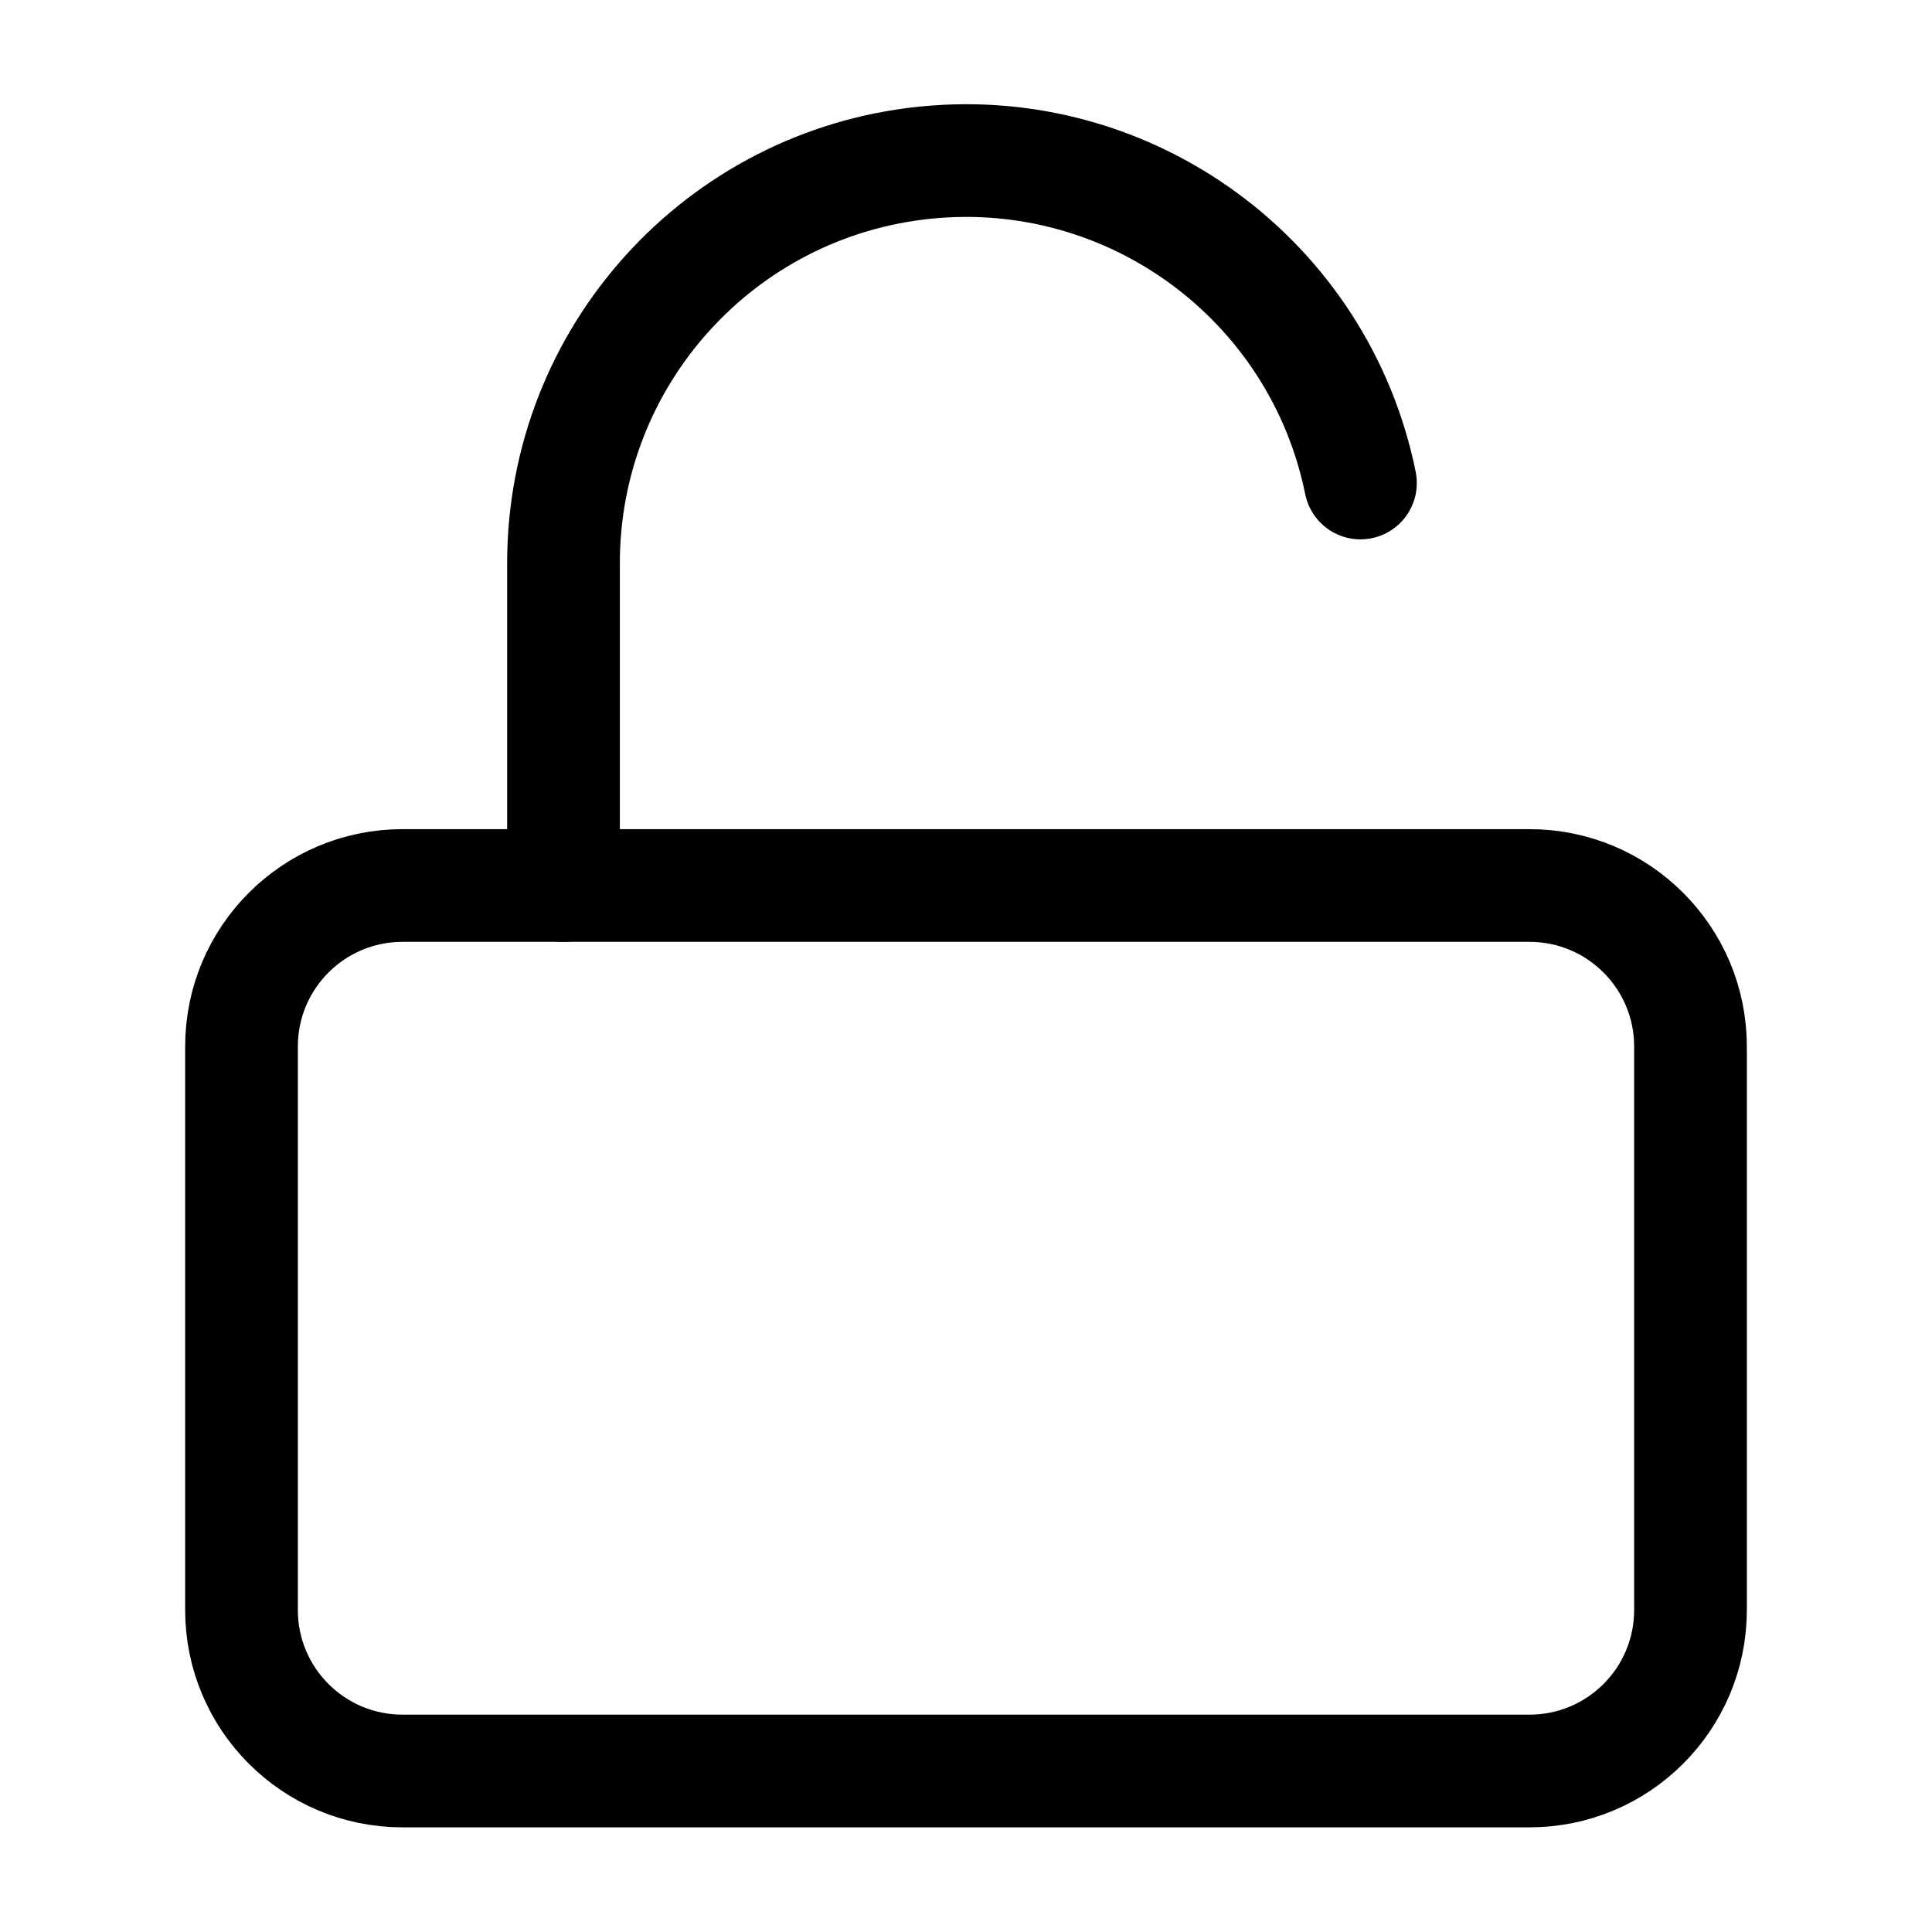
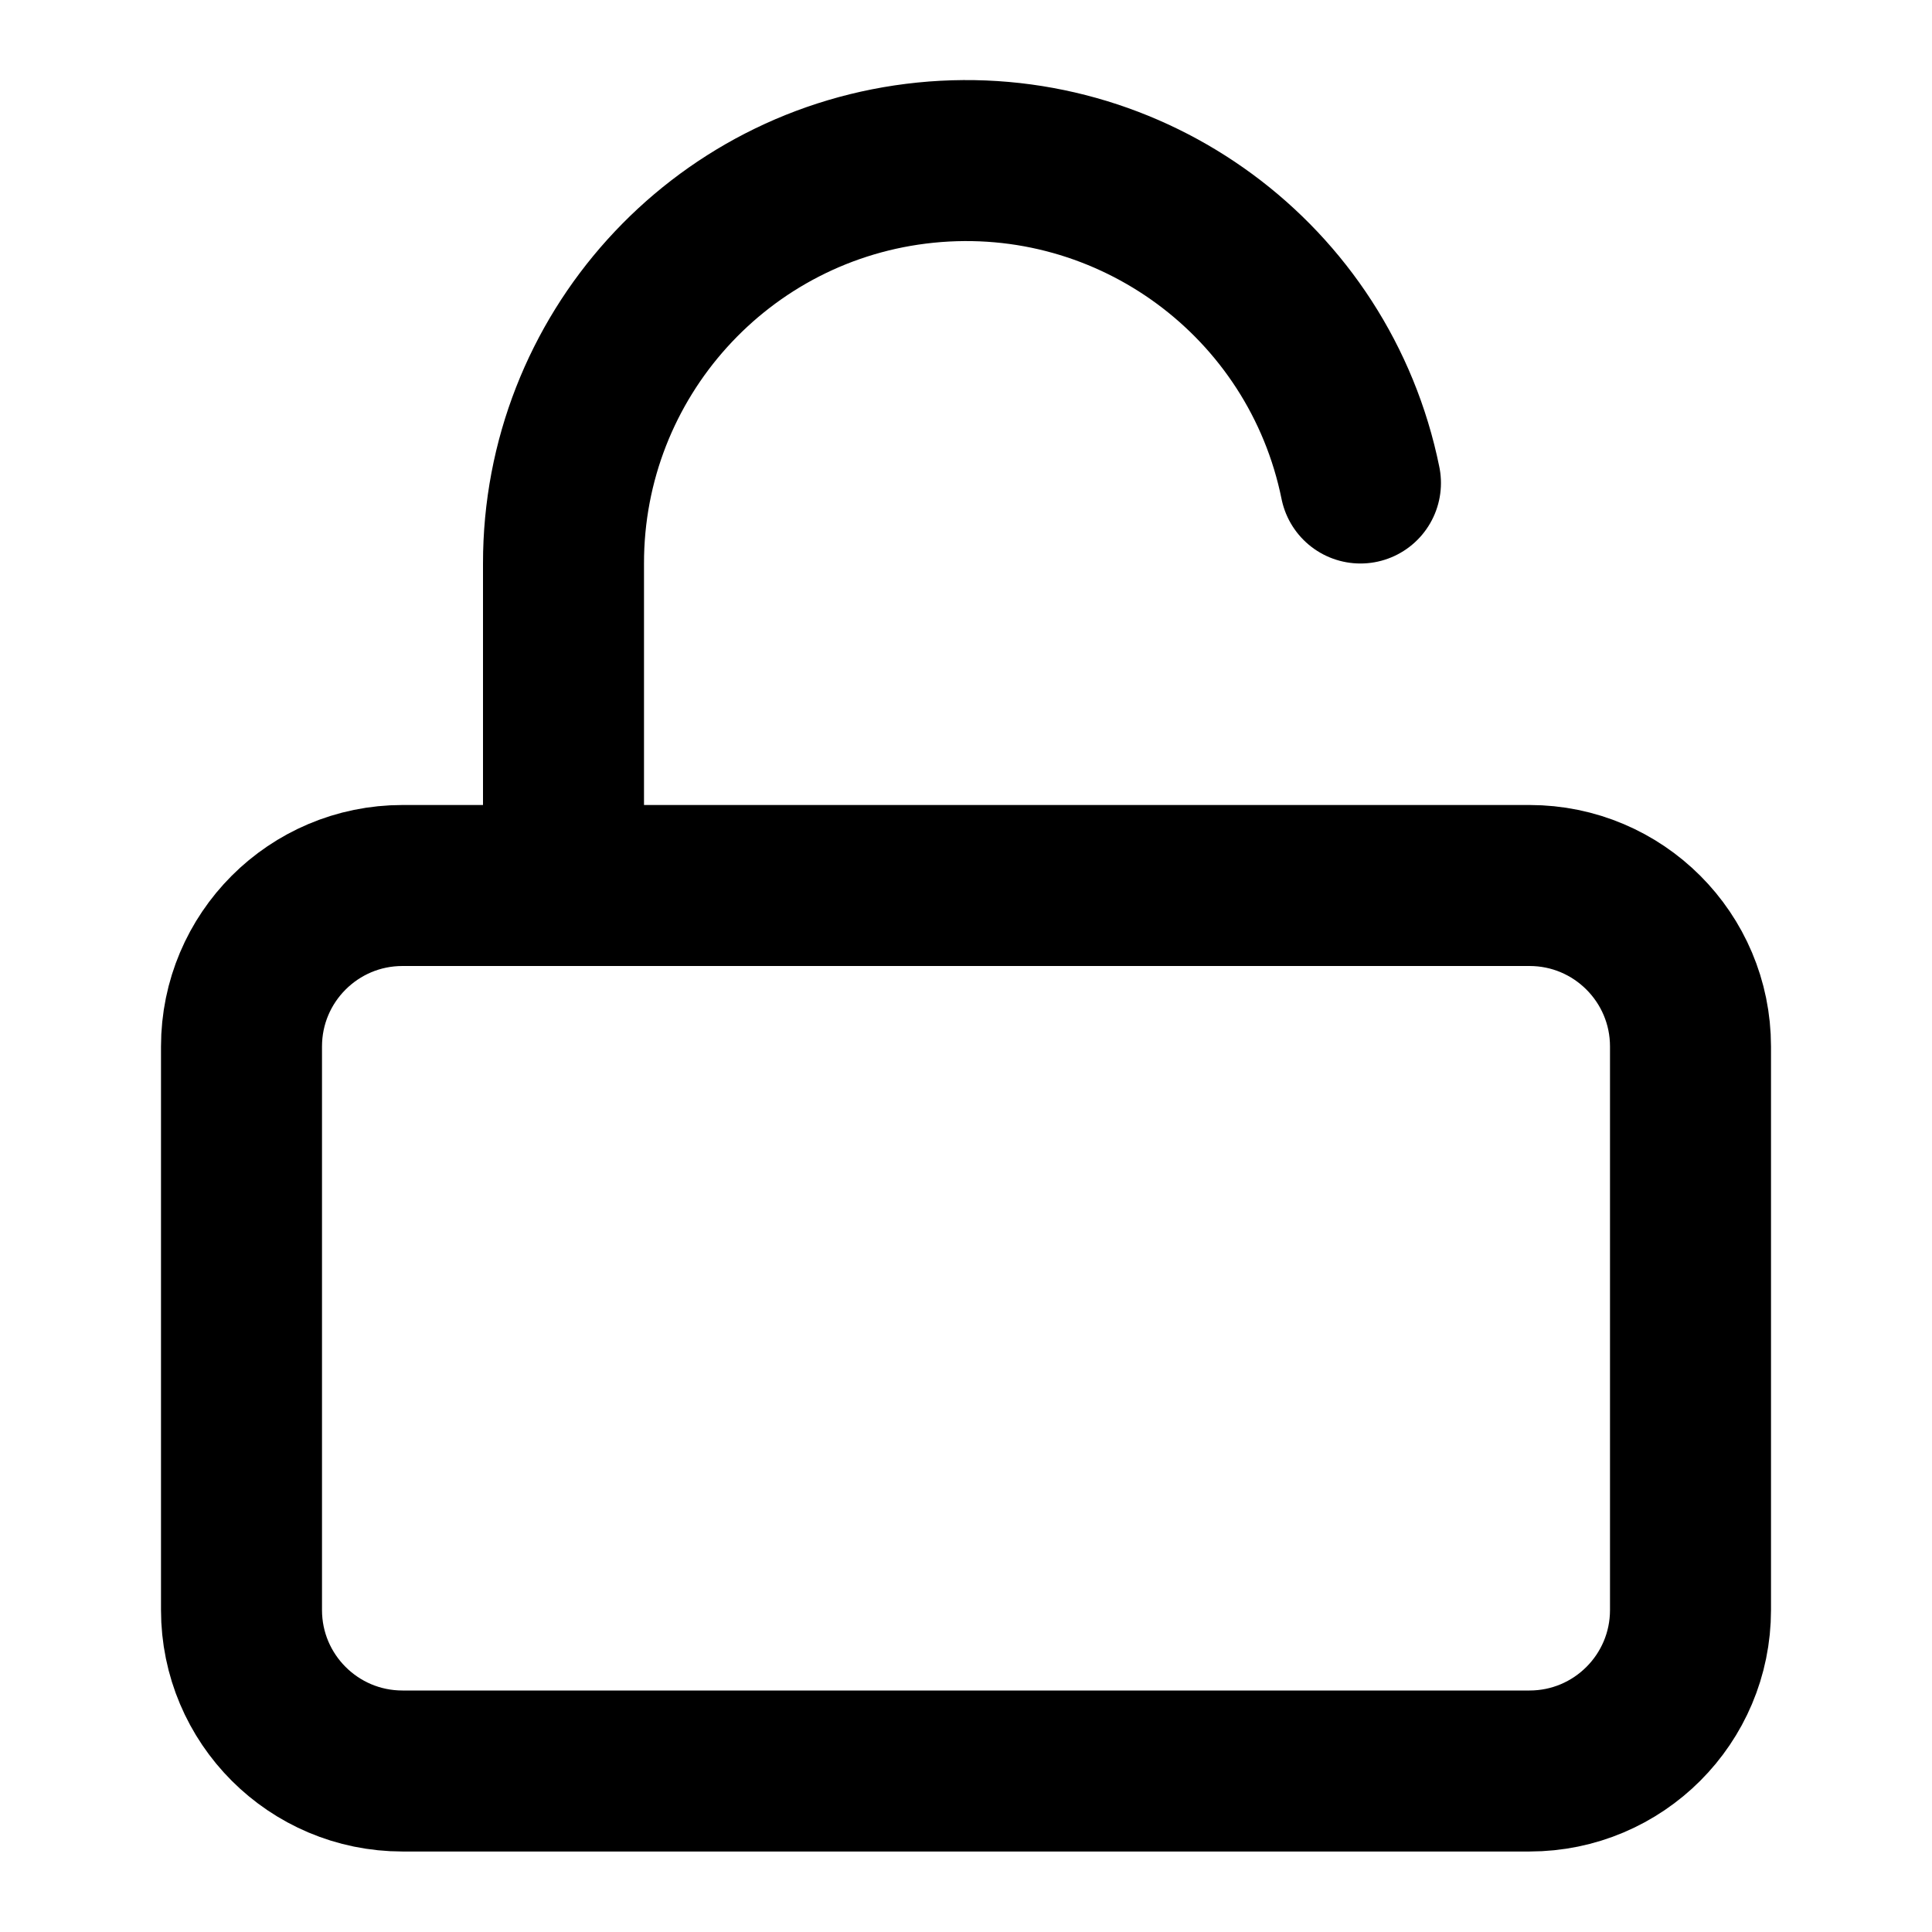
- <svg xmlns="http://www.w3.org/2000/svg" class="lucide lucide-lock-open" width="24" height="24" viewBox="0 0 24 24" fill="none" stroke="currentColor" stroke-width="1.4" stroke-linecap="round" stroke-linejoin="round">
+ <svg xmlns="http://www.w3.org/2000/svg" class="lucide lucide-lock-open" width="24" height="24" viewBox="0 0 24 24" fill="none" stroke="currentColor" stroke-width="2" stroke-linecap="round" stroke-linejoin="round">
  <rect width="18" height="11" x="3" y="11" rx="2" ry="2" />
  <path d="M7 11V7a5 5 0 0 1 9.9-1" />
</svg>
